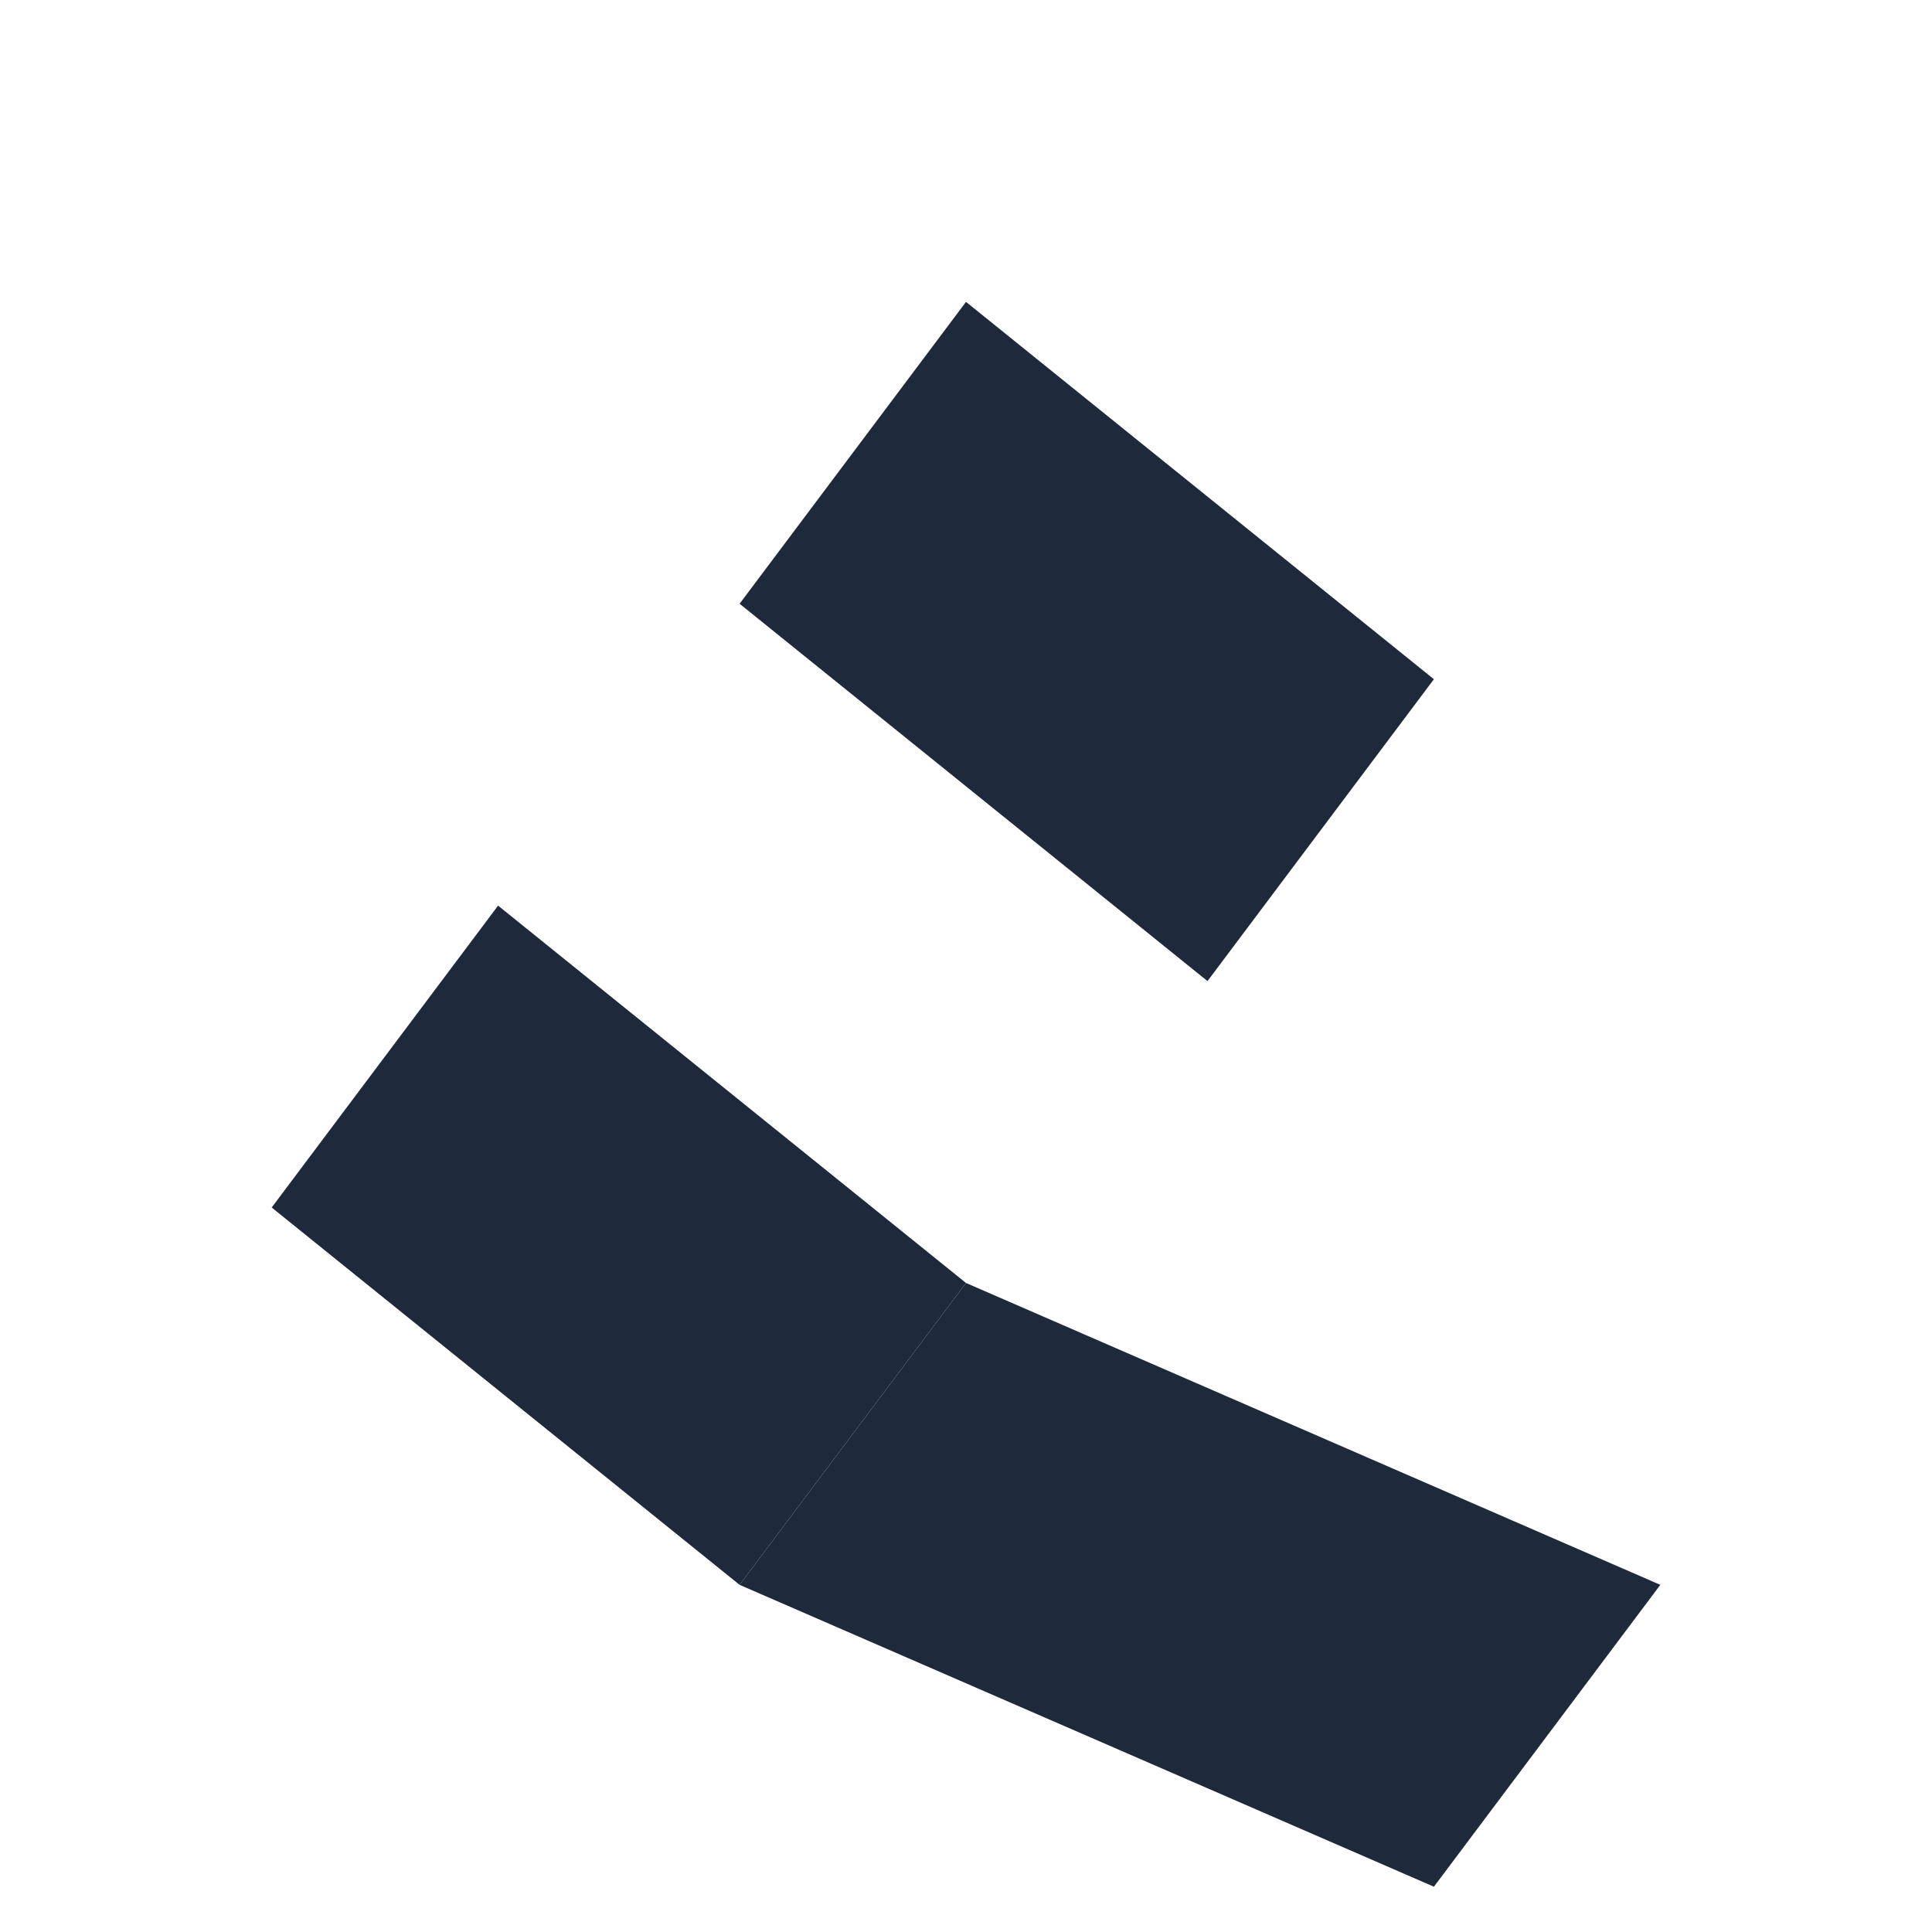
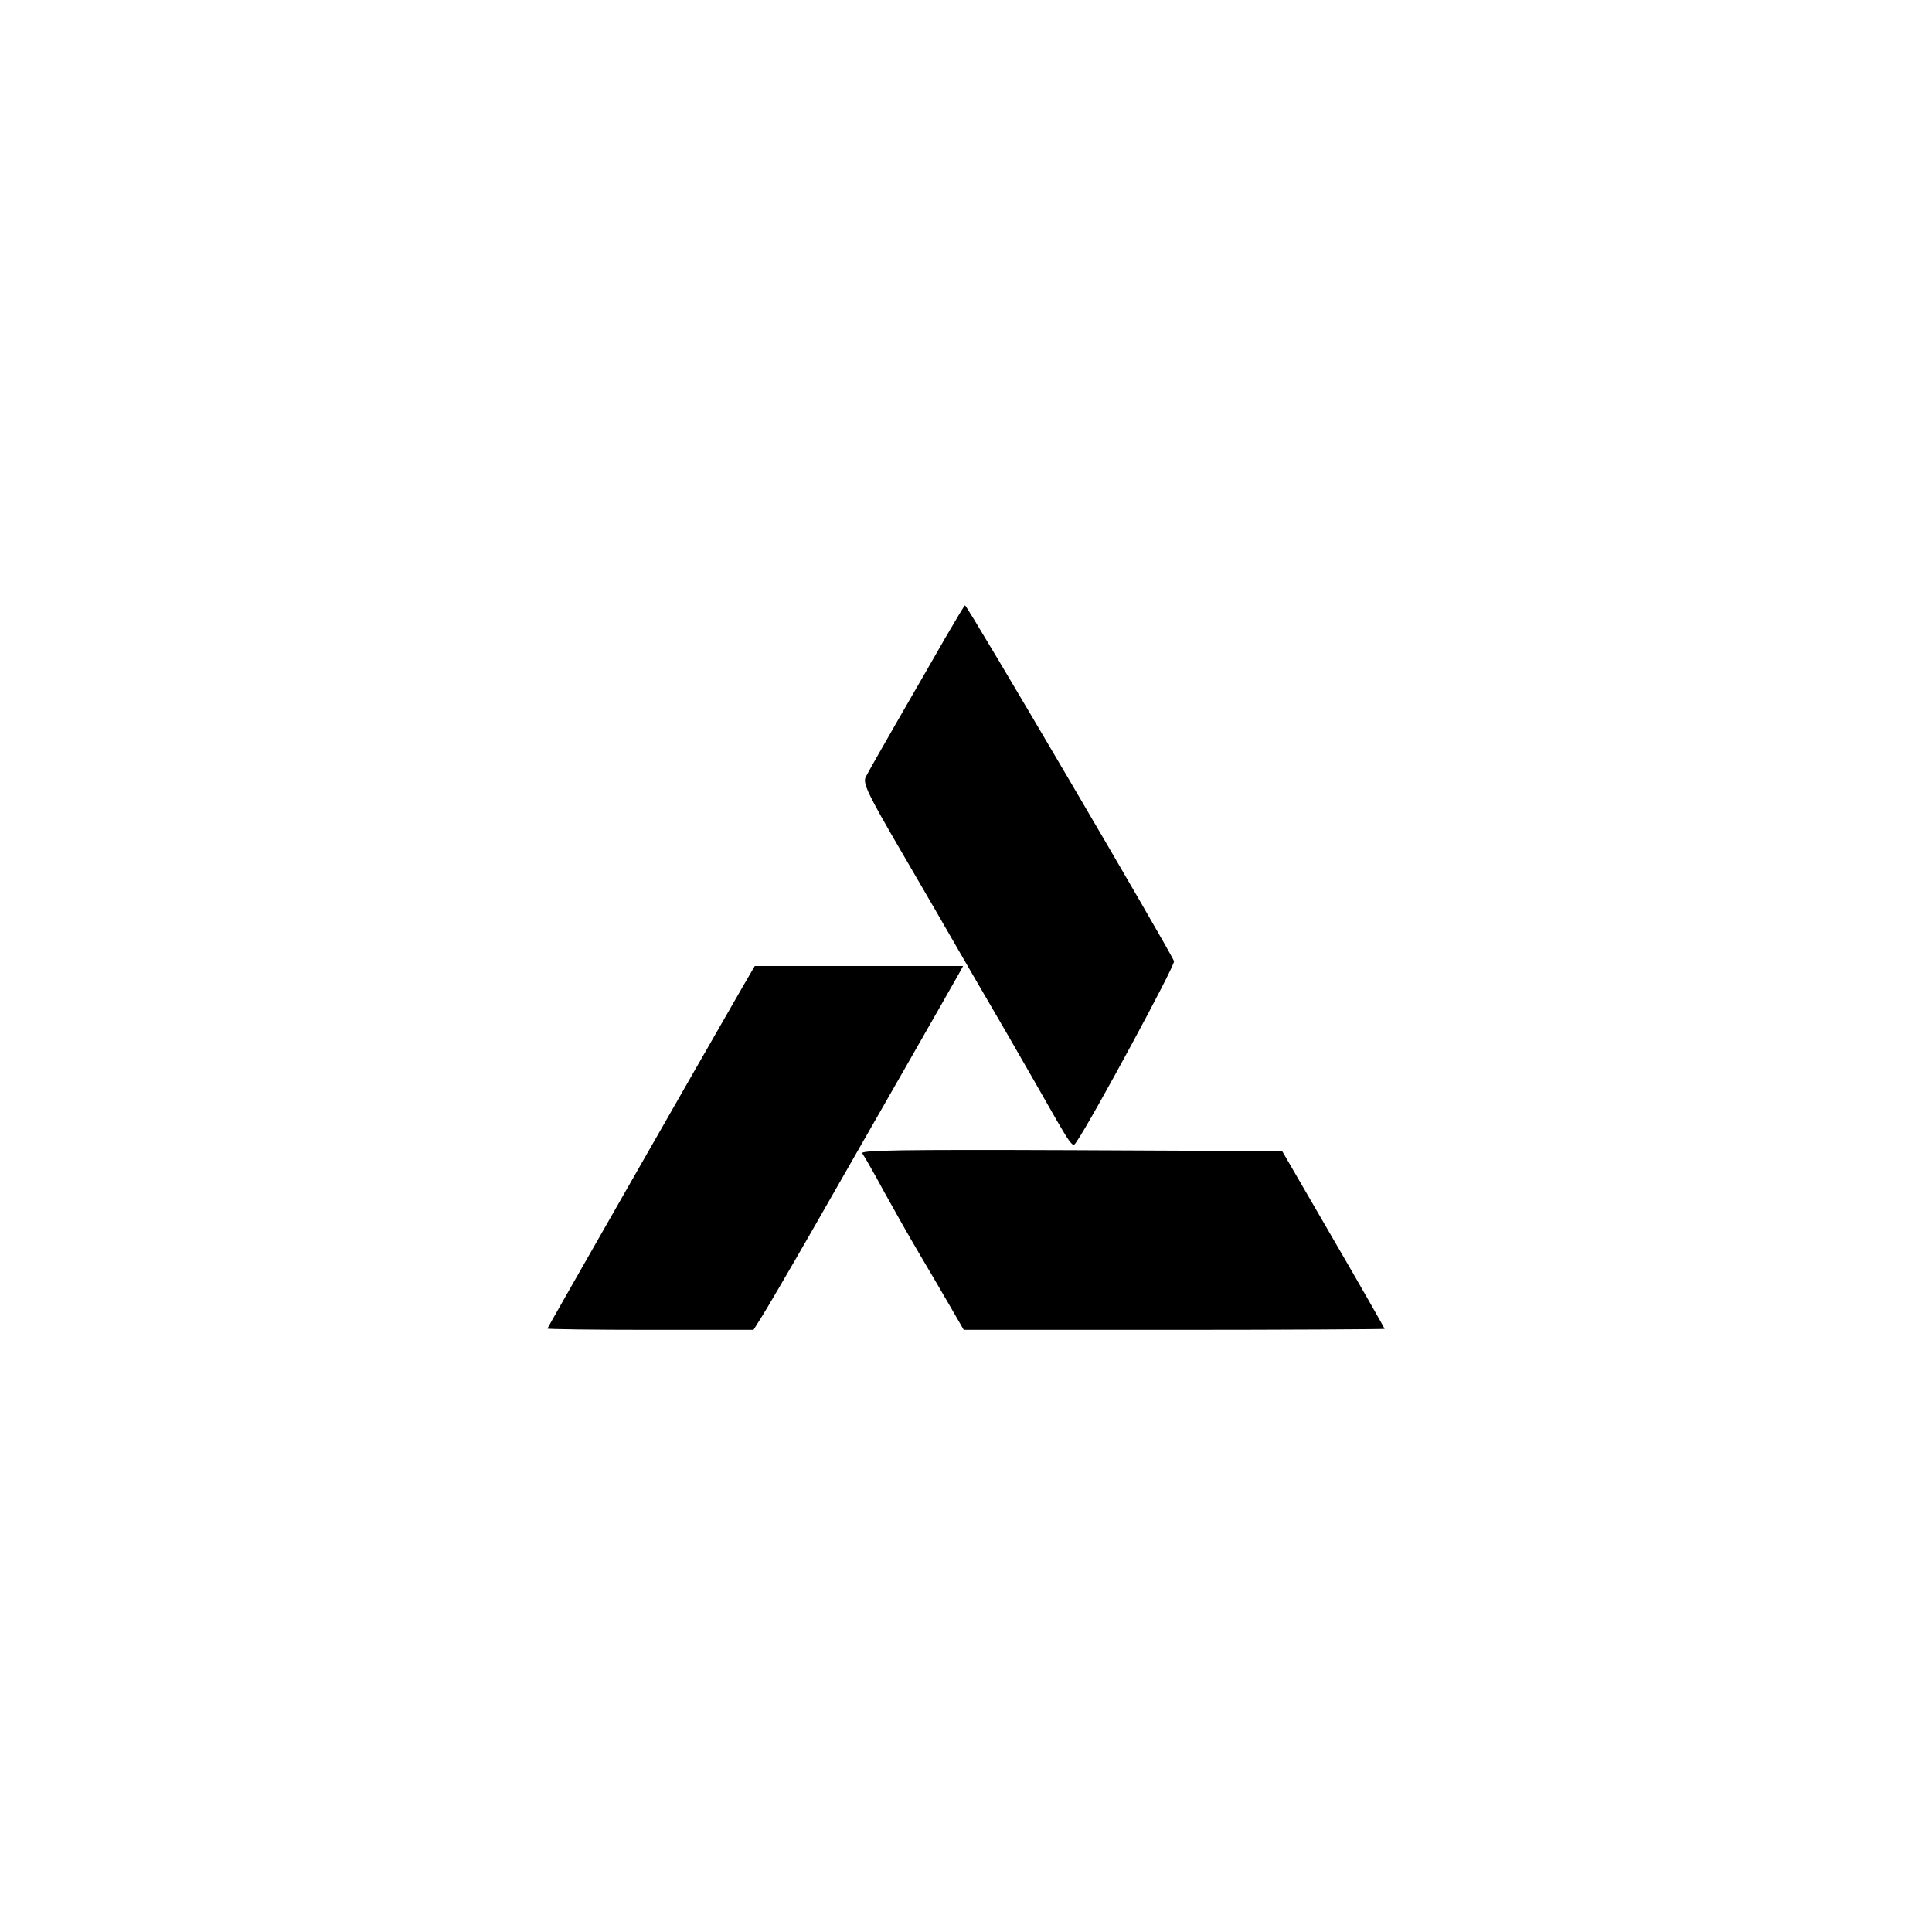
- <svg xmlns="http://www.w3.org/2000/svg" viewBox="0 0 512 512" fill="none">
-   <path d="M256 80 L380 180 L320 260 L196 160 Z" fill="#1e293b" />
-   <path d="M132 240 L256 340 L196 420 L72 320 Z" fill="#1e293b" />
-   <path d="M256 340 L440 420 L380 500 L196 420 Z" fill="#1e293b" />
+ <svg xmlns="http://www.w3.org/2000/svg" version="1.0" width="600pt" height="600pt" viewBox="0 0 600 600" preserveAspectRatio="xMidYMid meet">
+   <g transform="translate(0,600) scale(0.1,-0.1)" fill="#000000" stroke="none">
+     <path d="M2938 4023 c-31 -54 -97 -169 -148 -257 -50 -87 -96 -168 -102 -180 -8 -20 7 -52 112 -232 67 -115 149 -256 182 -314 34 -58 75 -130 93 -160 18 -30 76 -131 130 -225 134 -235 124 -221 140 -198 45 65 306 547 301 558 -13 34 -642 1105 -649 1105 -2 0 -28 -44 -59 -97z" />
+     <path d="M2305 2933 c-164 -285 -605 -1057 -605 -1059 0 -2 144 -4 320 -4 l320 0 24 38 c13 20 85 143 159 272 74 129 204 357 289 505 85 149 160 280 167 293 l12 22 -324 0 -323 0 -39 -67z" />
+     <path d="M2678 2418 c5 -7 36 -60 67 -118 32 -58 79 -141 105 -185 26 -44 69 -117 95 -162 l48 -83 653 0 c360 0 654 2 654 3 0 2 -71 127 -159 278 l-159 274 -657 3 c-527 2 -656 0 -647 -10z" />
+   </g>
</svg>
